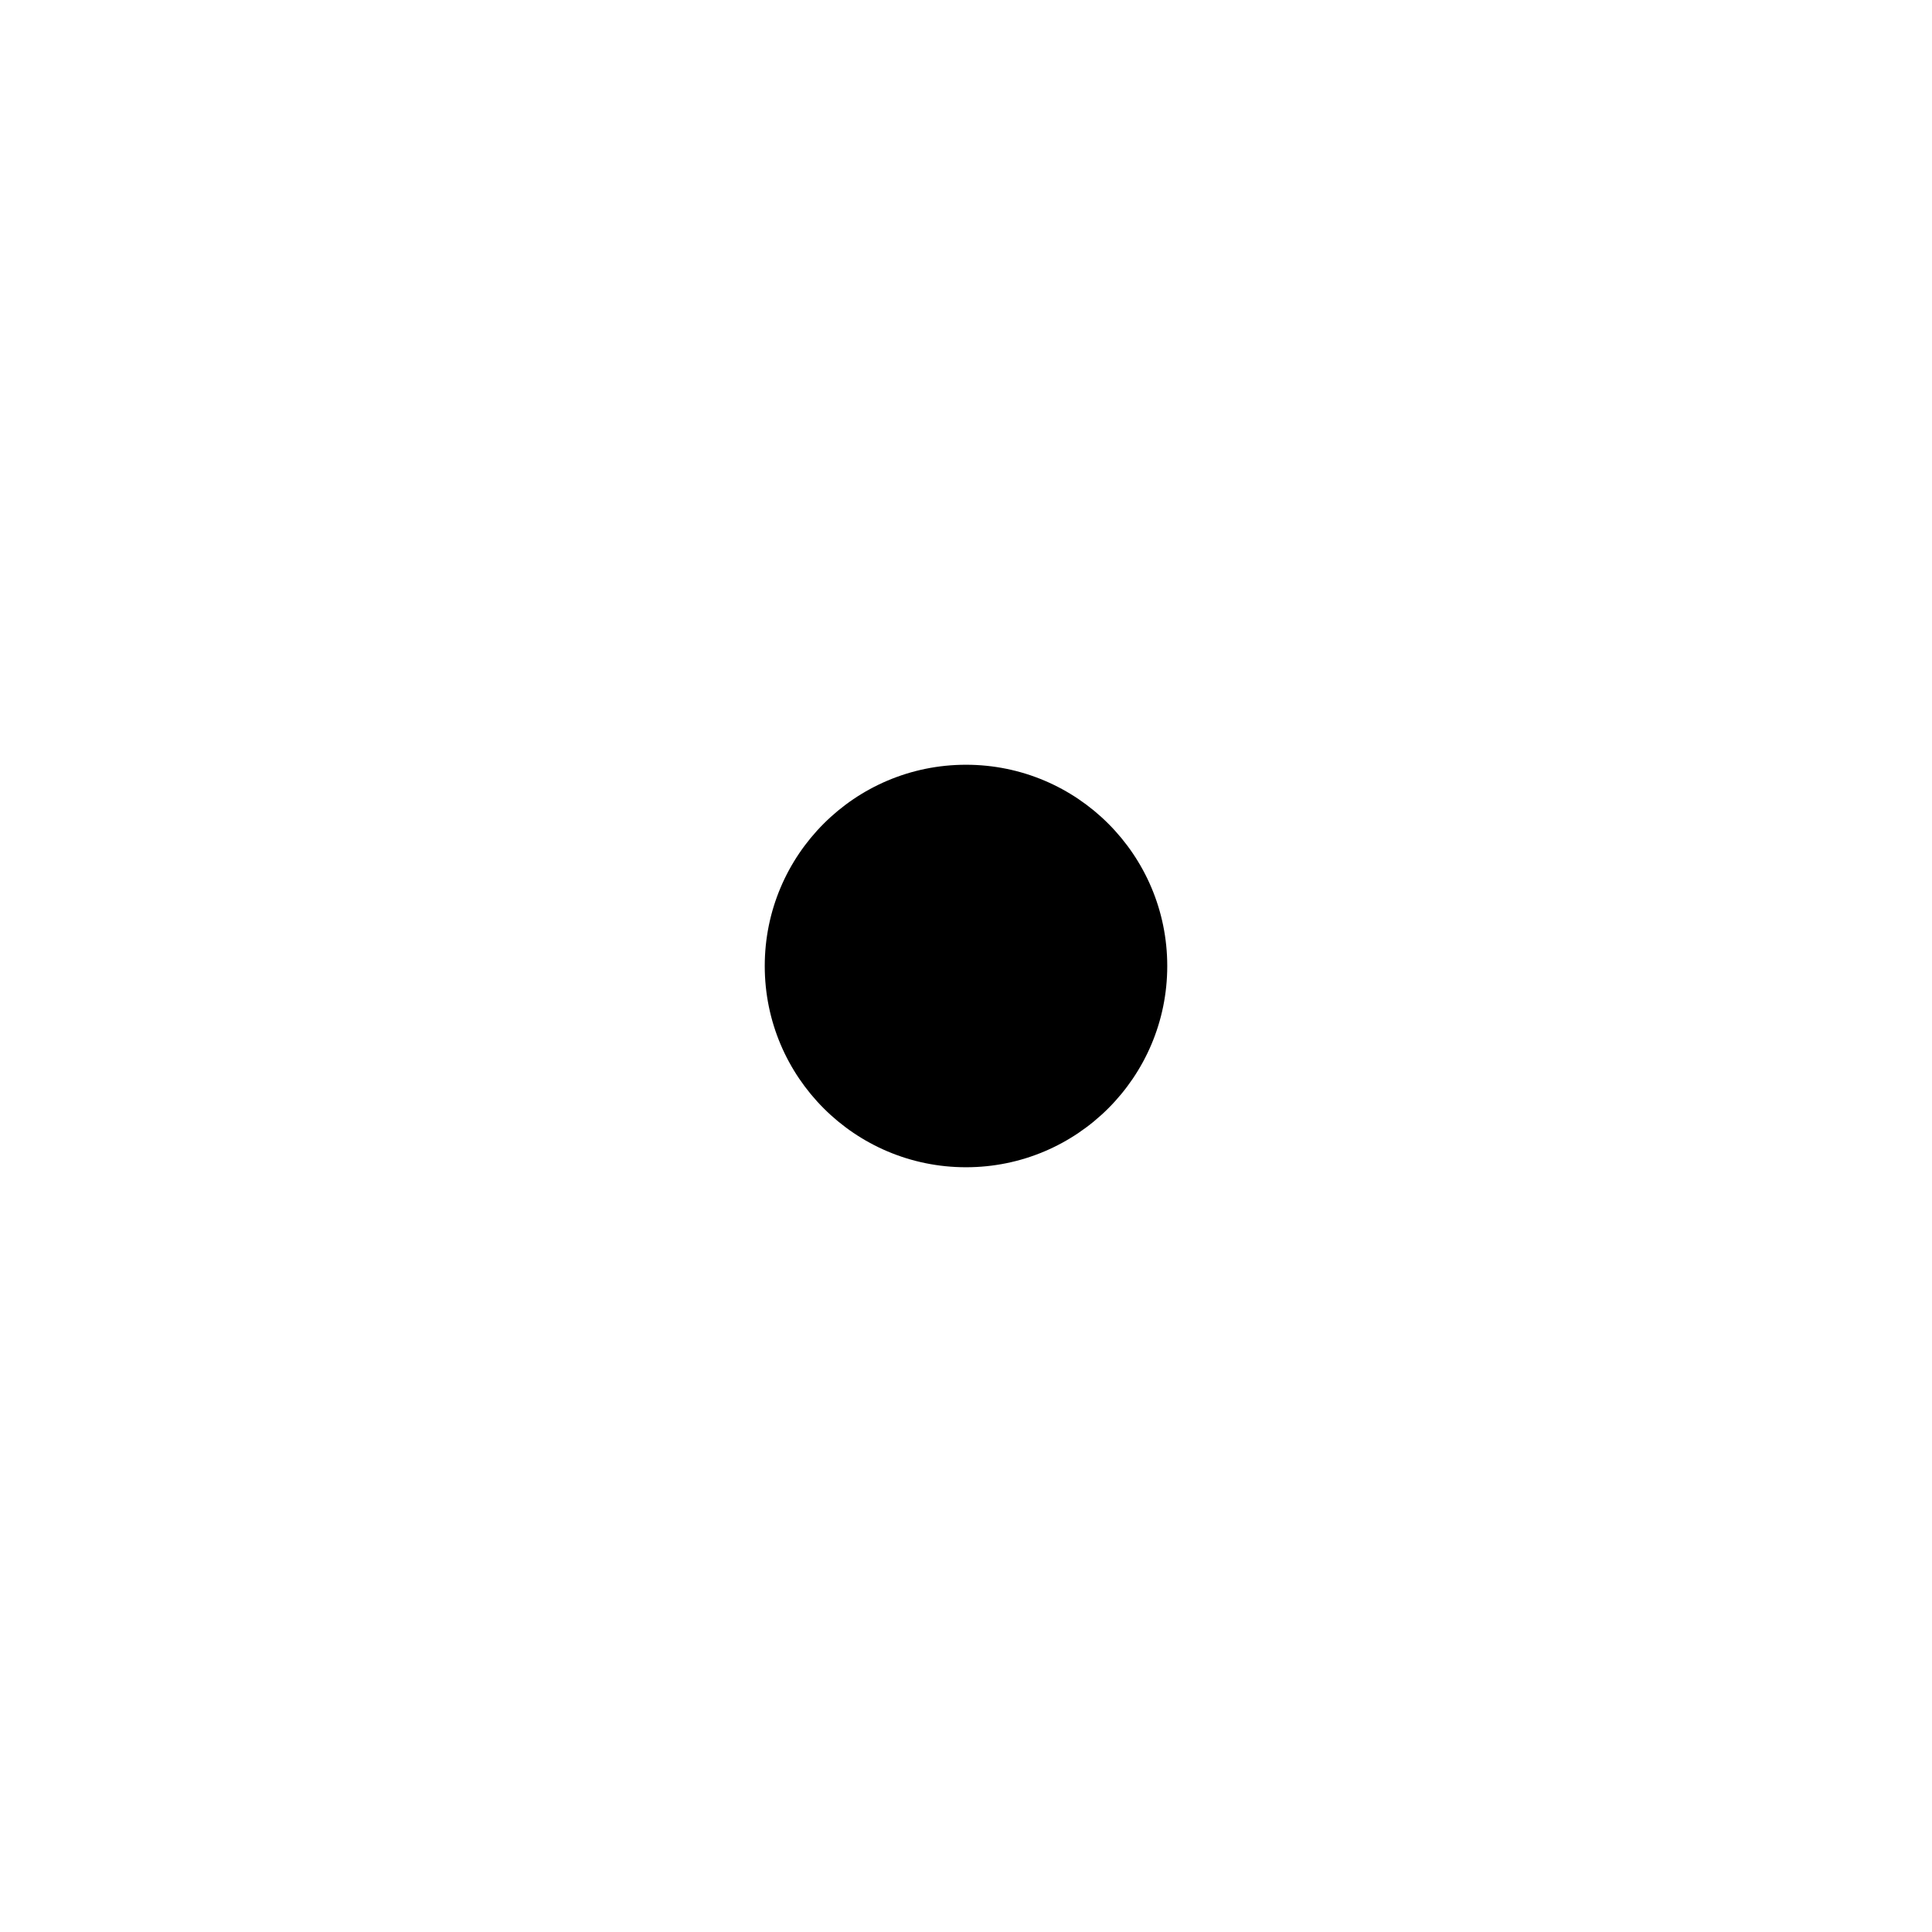
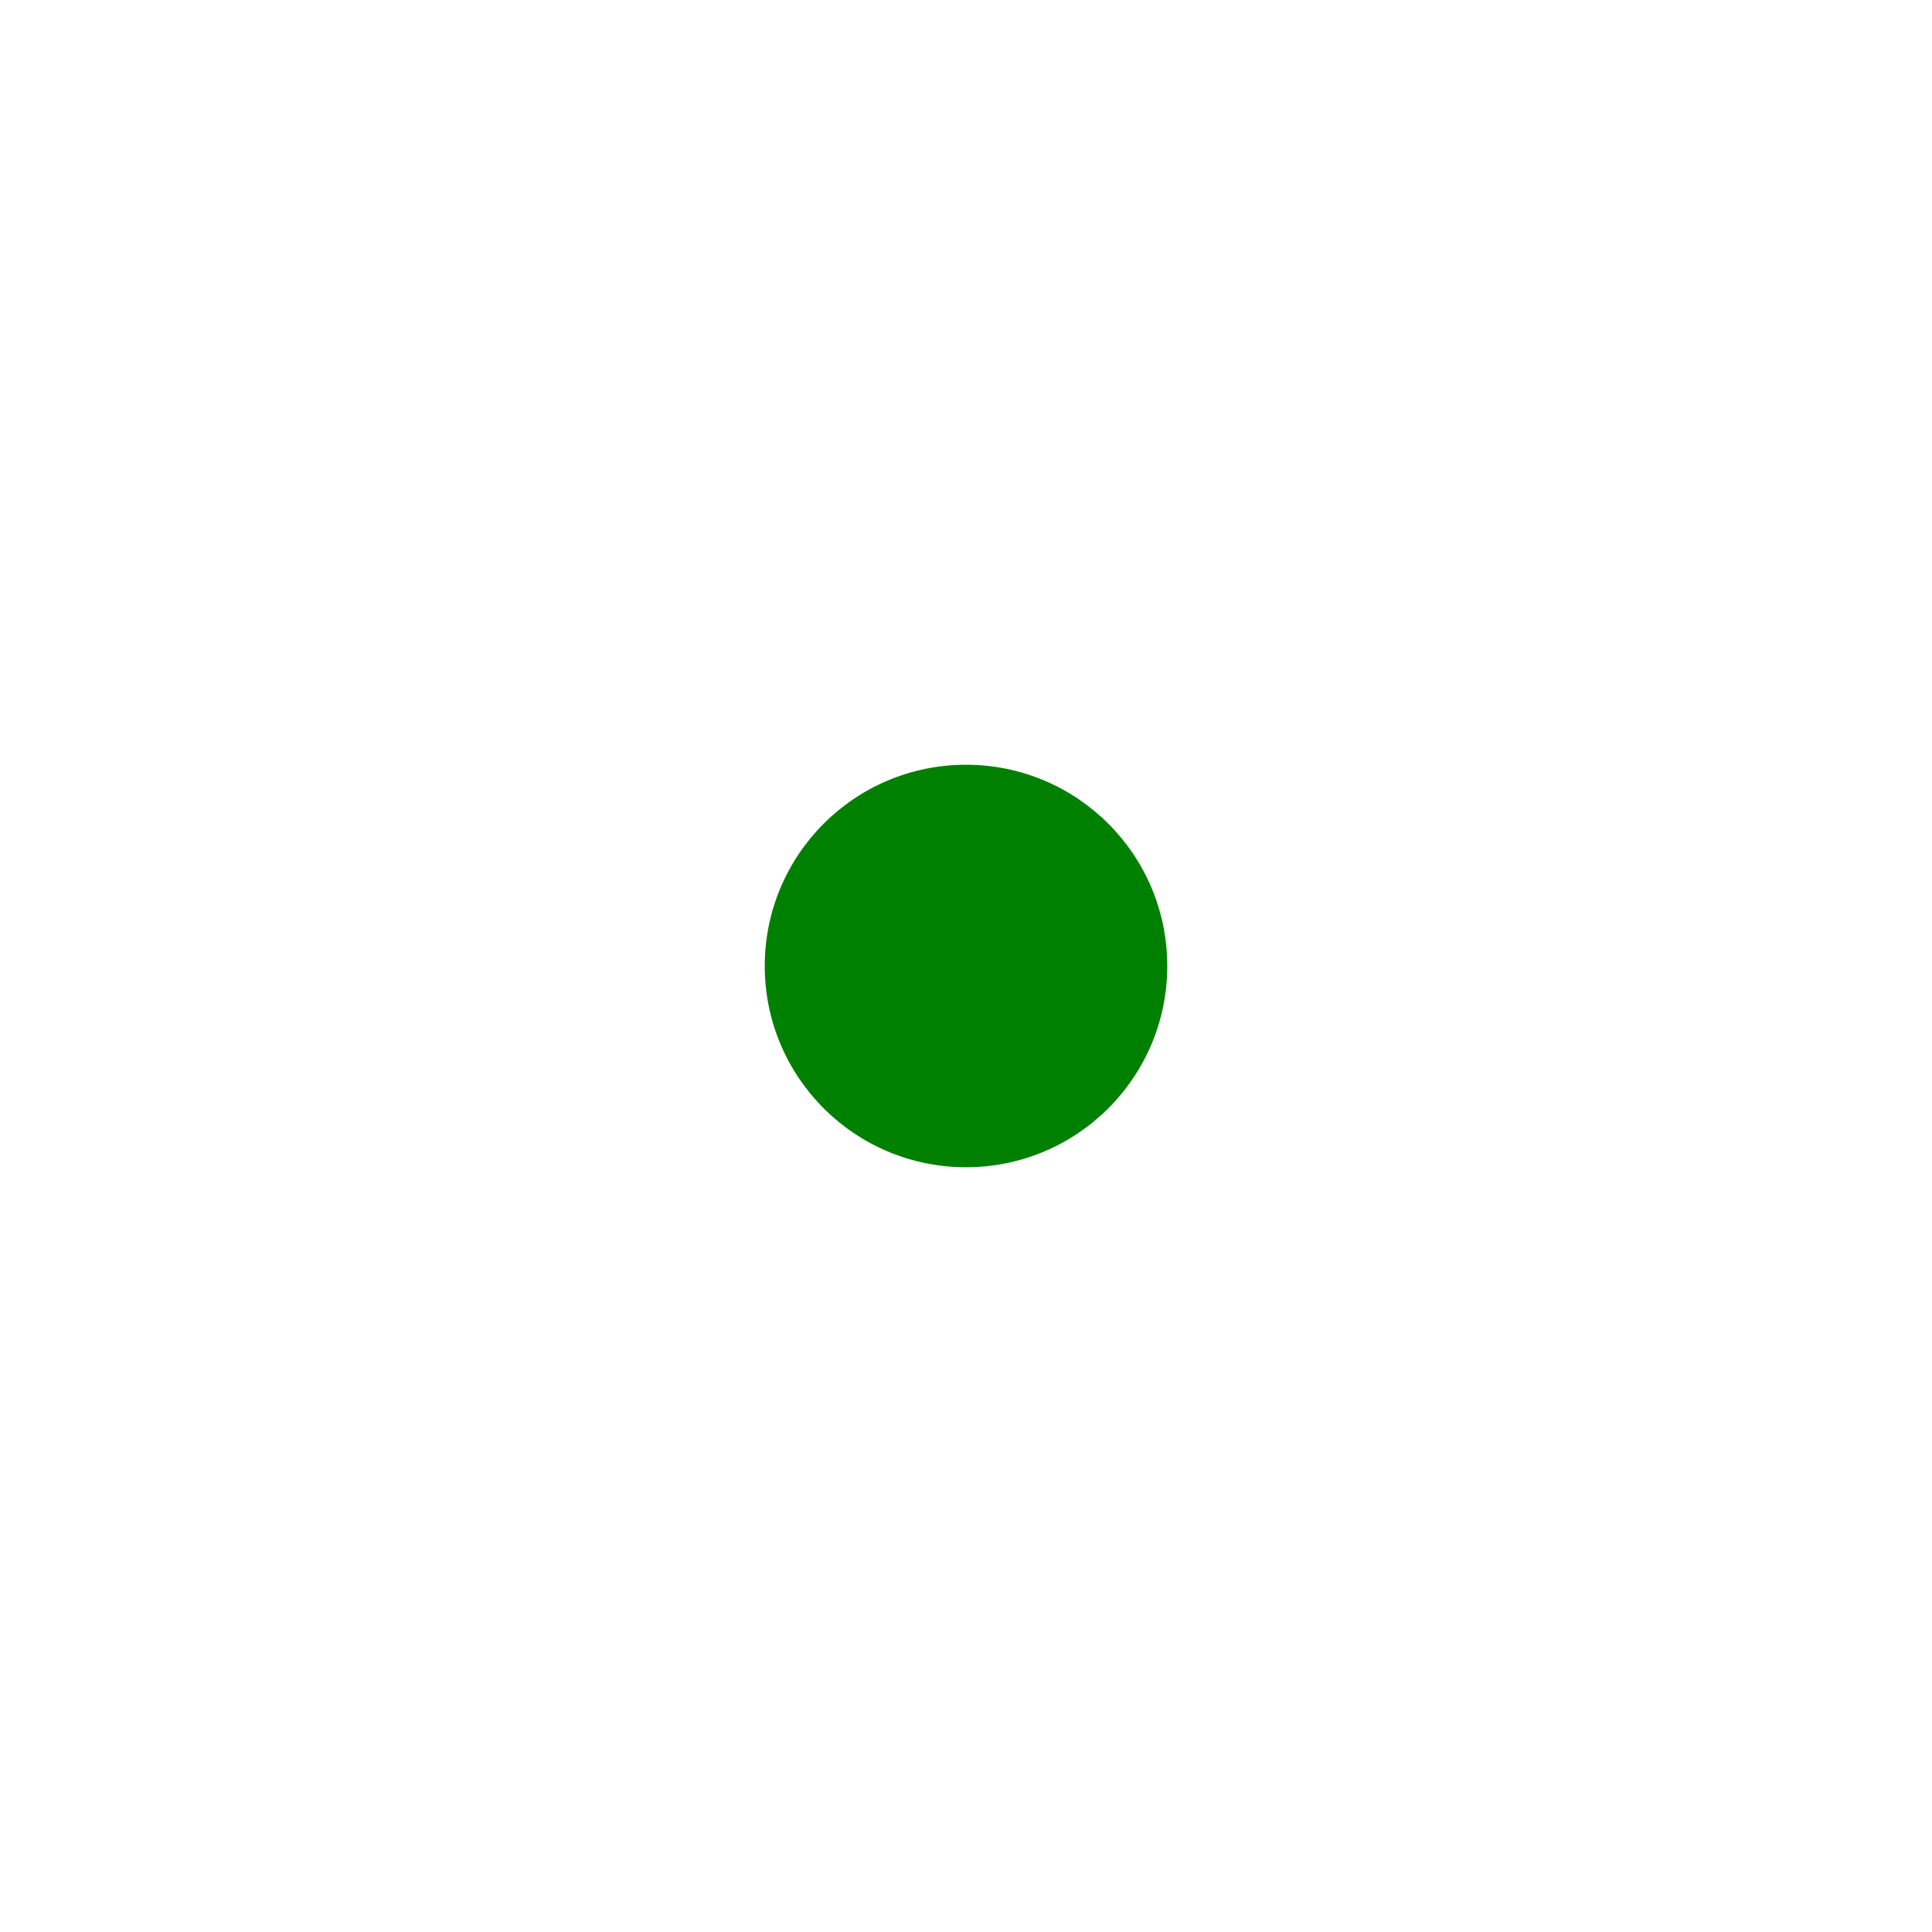
- <svg xmlns="http://www.w3.org/2000/svg" viewBox="0 0 24 24" fill="none">
+ <svg xmlns="http://www.w3.org/2000/svg" viewBox="0 0 24 24" fill="green">
  <g id="SVGRepo_bgCarrier" stroke-width="0" />
  <g id="SVGRepo_tracerCarrier" stroke-linecap="round" stroke-linejoin="round" />
  <g id="SVGRepo_iconCarrier">
-     <path d="M12 9.5C13.381 9.5 14.5 10.619 14.5 12C14.5 13.381 13.381 14.5 12 14.5C10.619 14.5 9.5 13.381 9.5 12C9.5 10.619 10.619 9.5 12 9.5Z" fill="#000000" />
+     <path d="M12 9.5C13.381 9.5 14.5 10.619 14.5 12C14.5 13.381 13.381 14.5 12 14.5C10.619 14.5 9.5 13.381 9.5 12C9.5 10.619 10.619 9.5 12 9.5Z" fill="green" />
  </g>
</svg>
